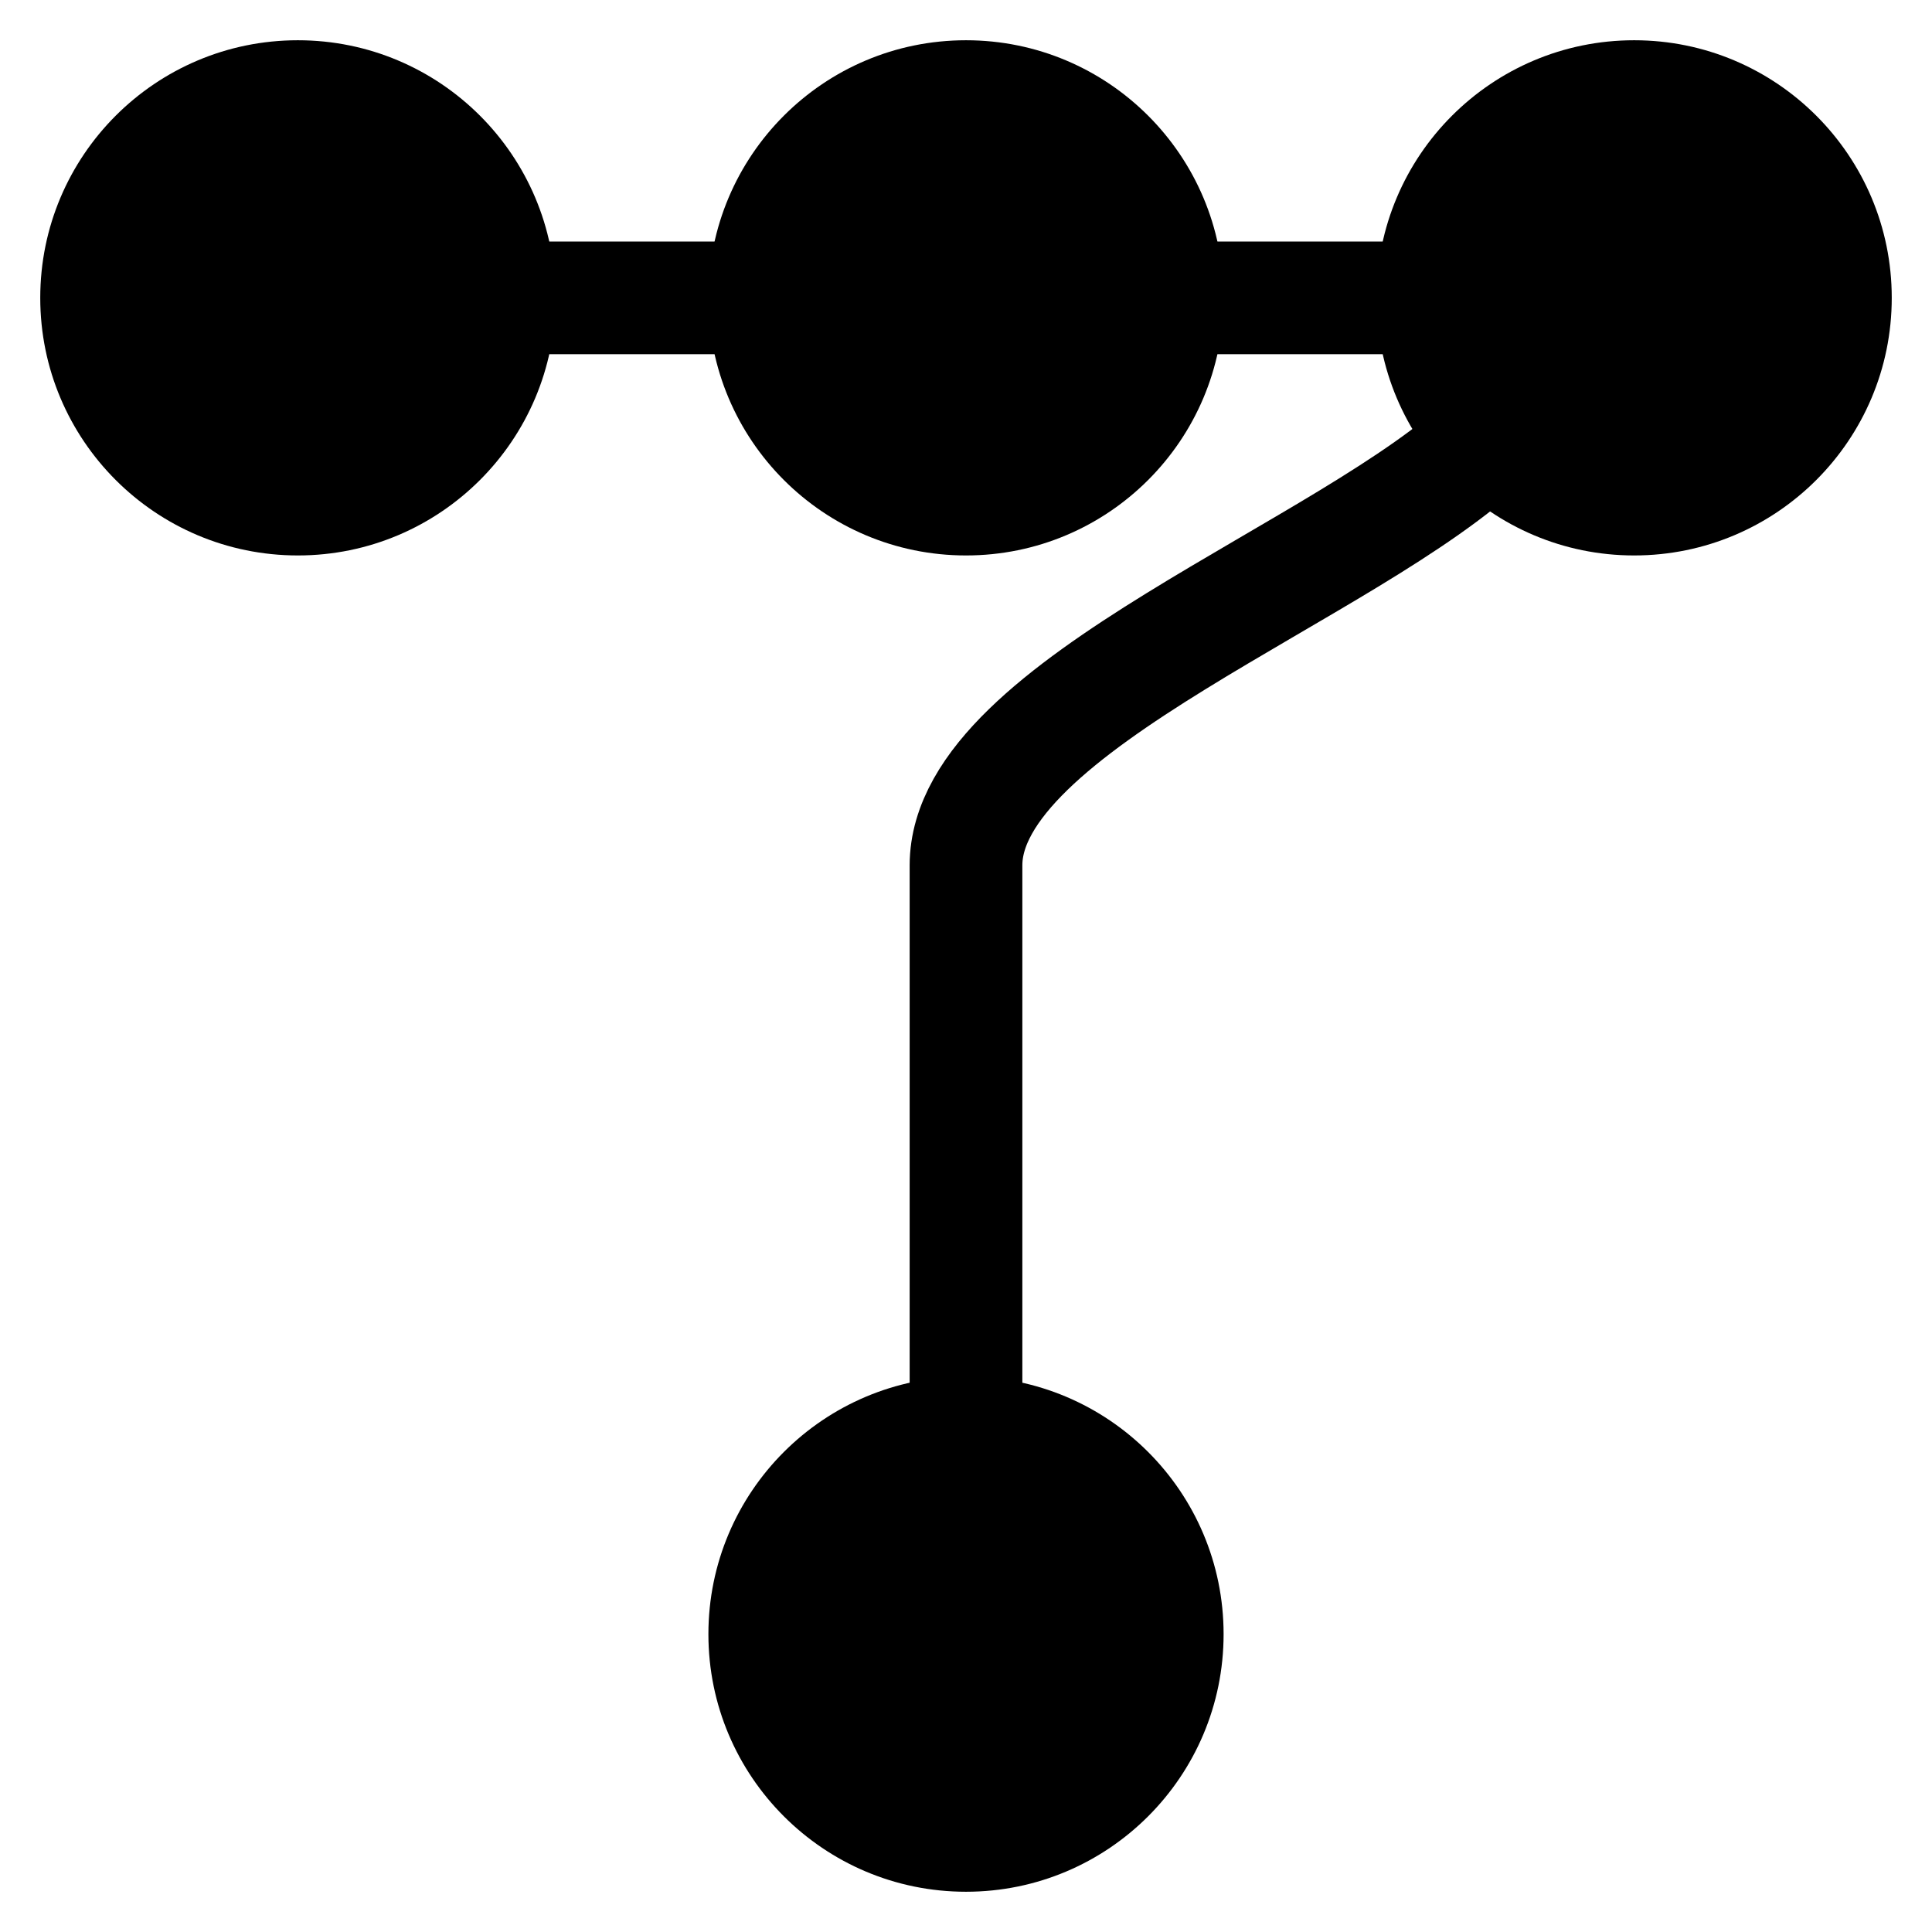
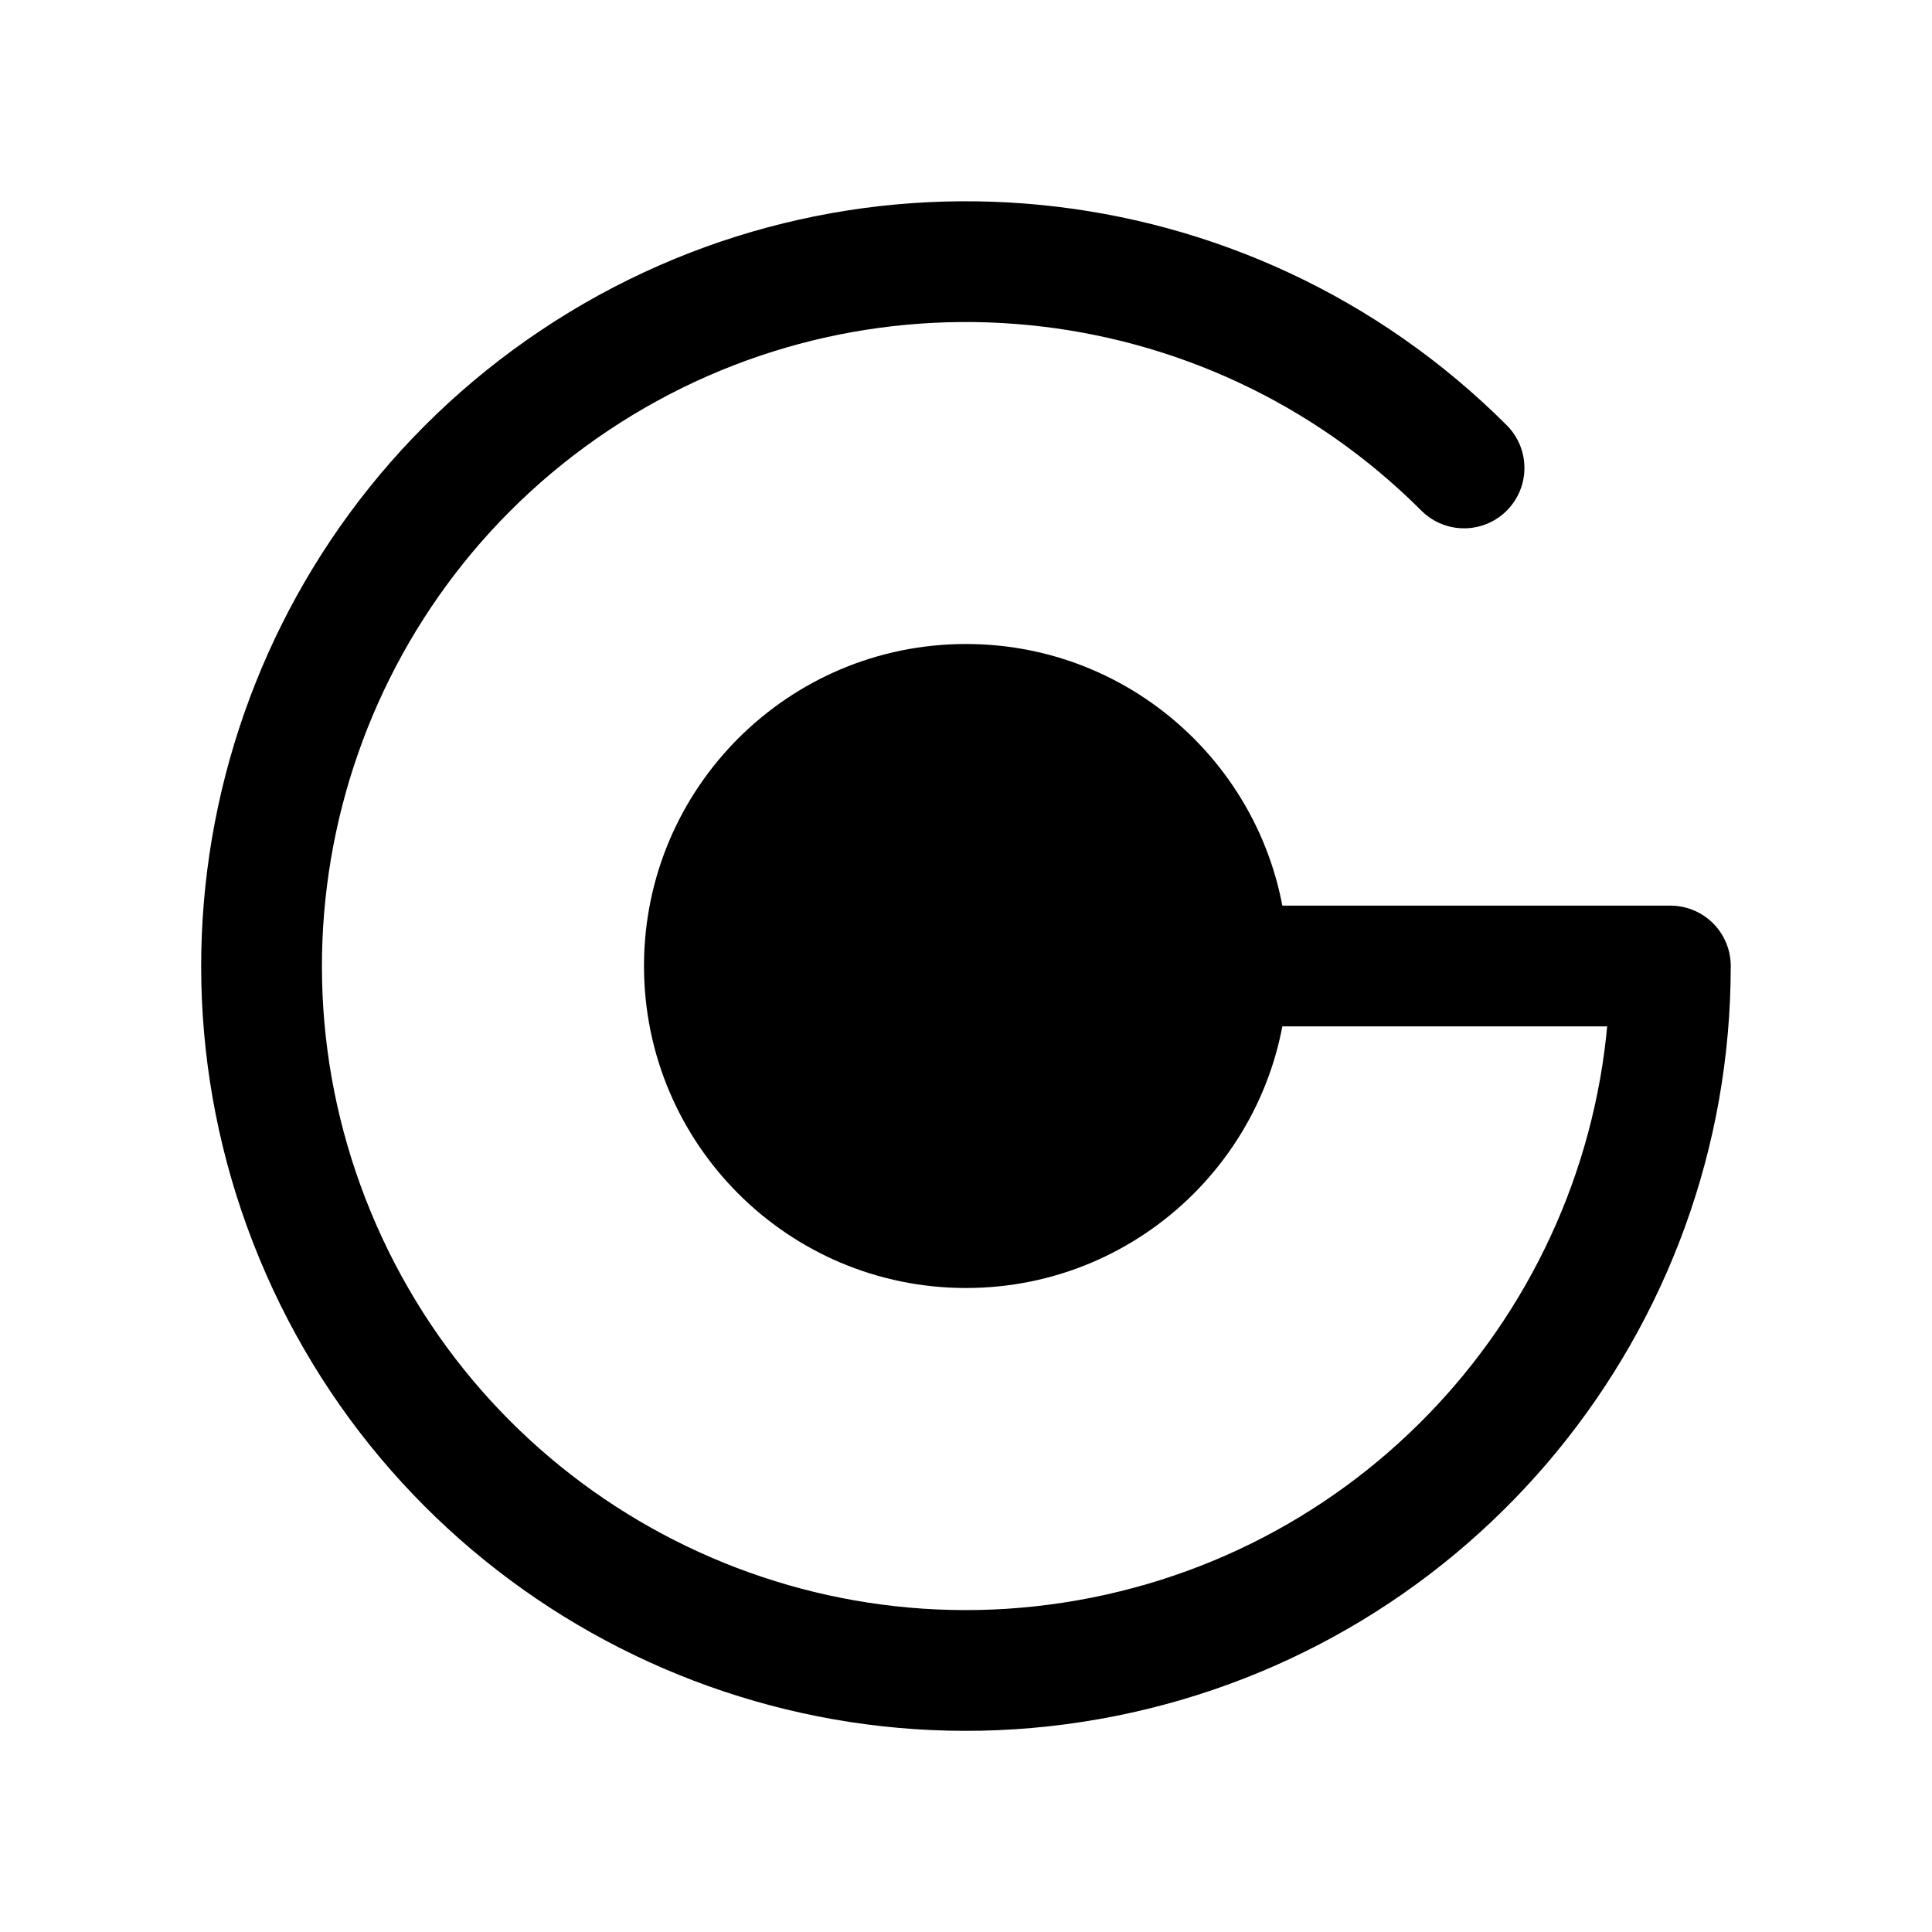
- <svg xmlns="http://www.w3.org/2000/svg" viewBox="0 0 24 24" width="24" height="24" fill="none" stroke="currentColor" stroke-width="1.4" stroke-linecap="round">
-   <path d="M6.2 3.7H9.5M14.5 3.7H17.8" />
-   <path d="M18.5 5.44C16.78 7.1 12 8.75 12 10.75V17.8" />
-   <circle cx="3.7" cy="3.7" r="3.2" fill="currentColor" stroke="none" />
-   <circle cx="12" cy="3.7" r="3.2" fill="currentColor" stroke="none" />
-   <circle cx="20.3" cy="3.7" r="3.2" fill="currentColor" stroke="none" />
-   <circle cx="12" cy="20.3" r="3.2" fill="currentColor" stroke="none" />
+ <svg xmlns="http://www.w3.org/2000/svg" viewBox="0 0 24 24" width="24" height="24" fill="none" stroke="currentColor" stroke-width="1.5" stroke-linecap="round" stroke-linejoin="round">
+   <path d="M18.187 5.813A8.75 8.75 0 1 0 20.75 12H15.25" />
+   <circle cx="12" cy="12" r="4" fill="currentColor" stroke="none" />
</svg>
